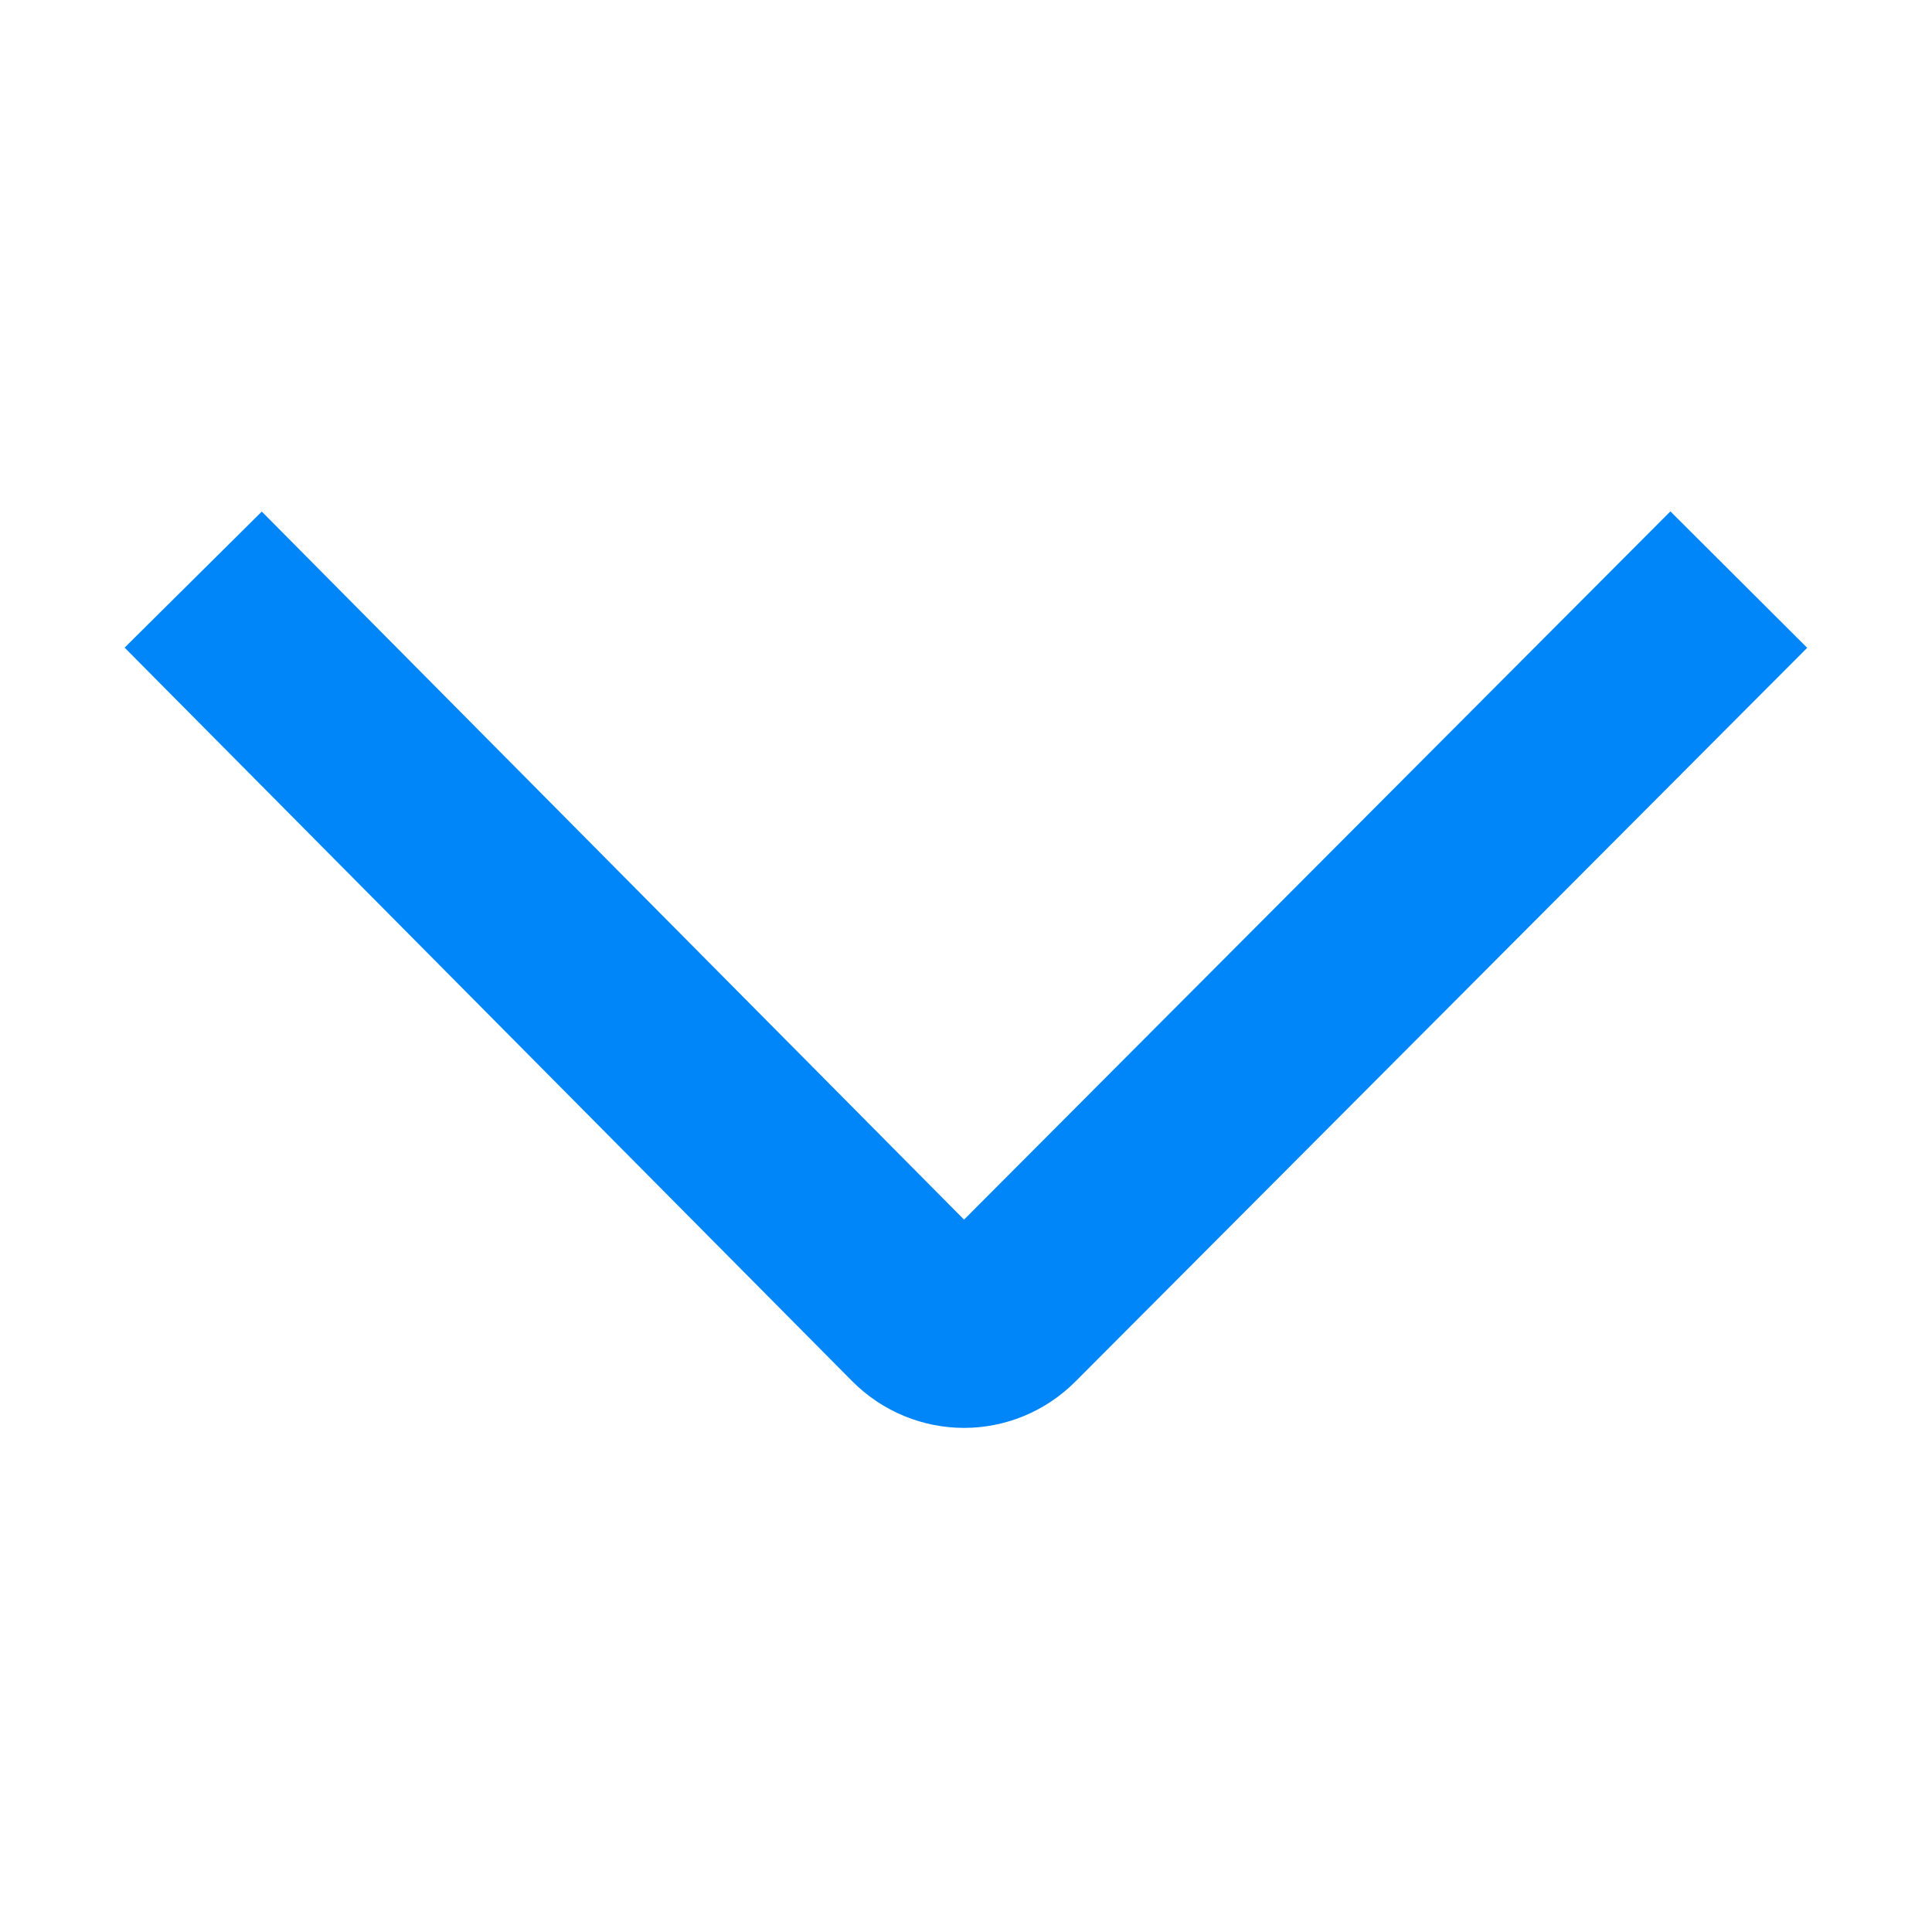
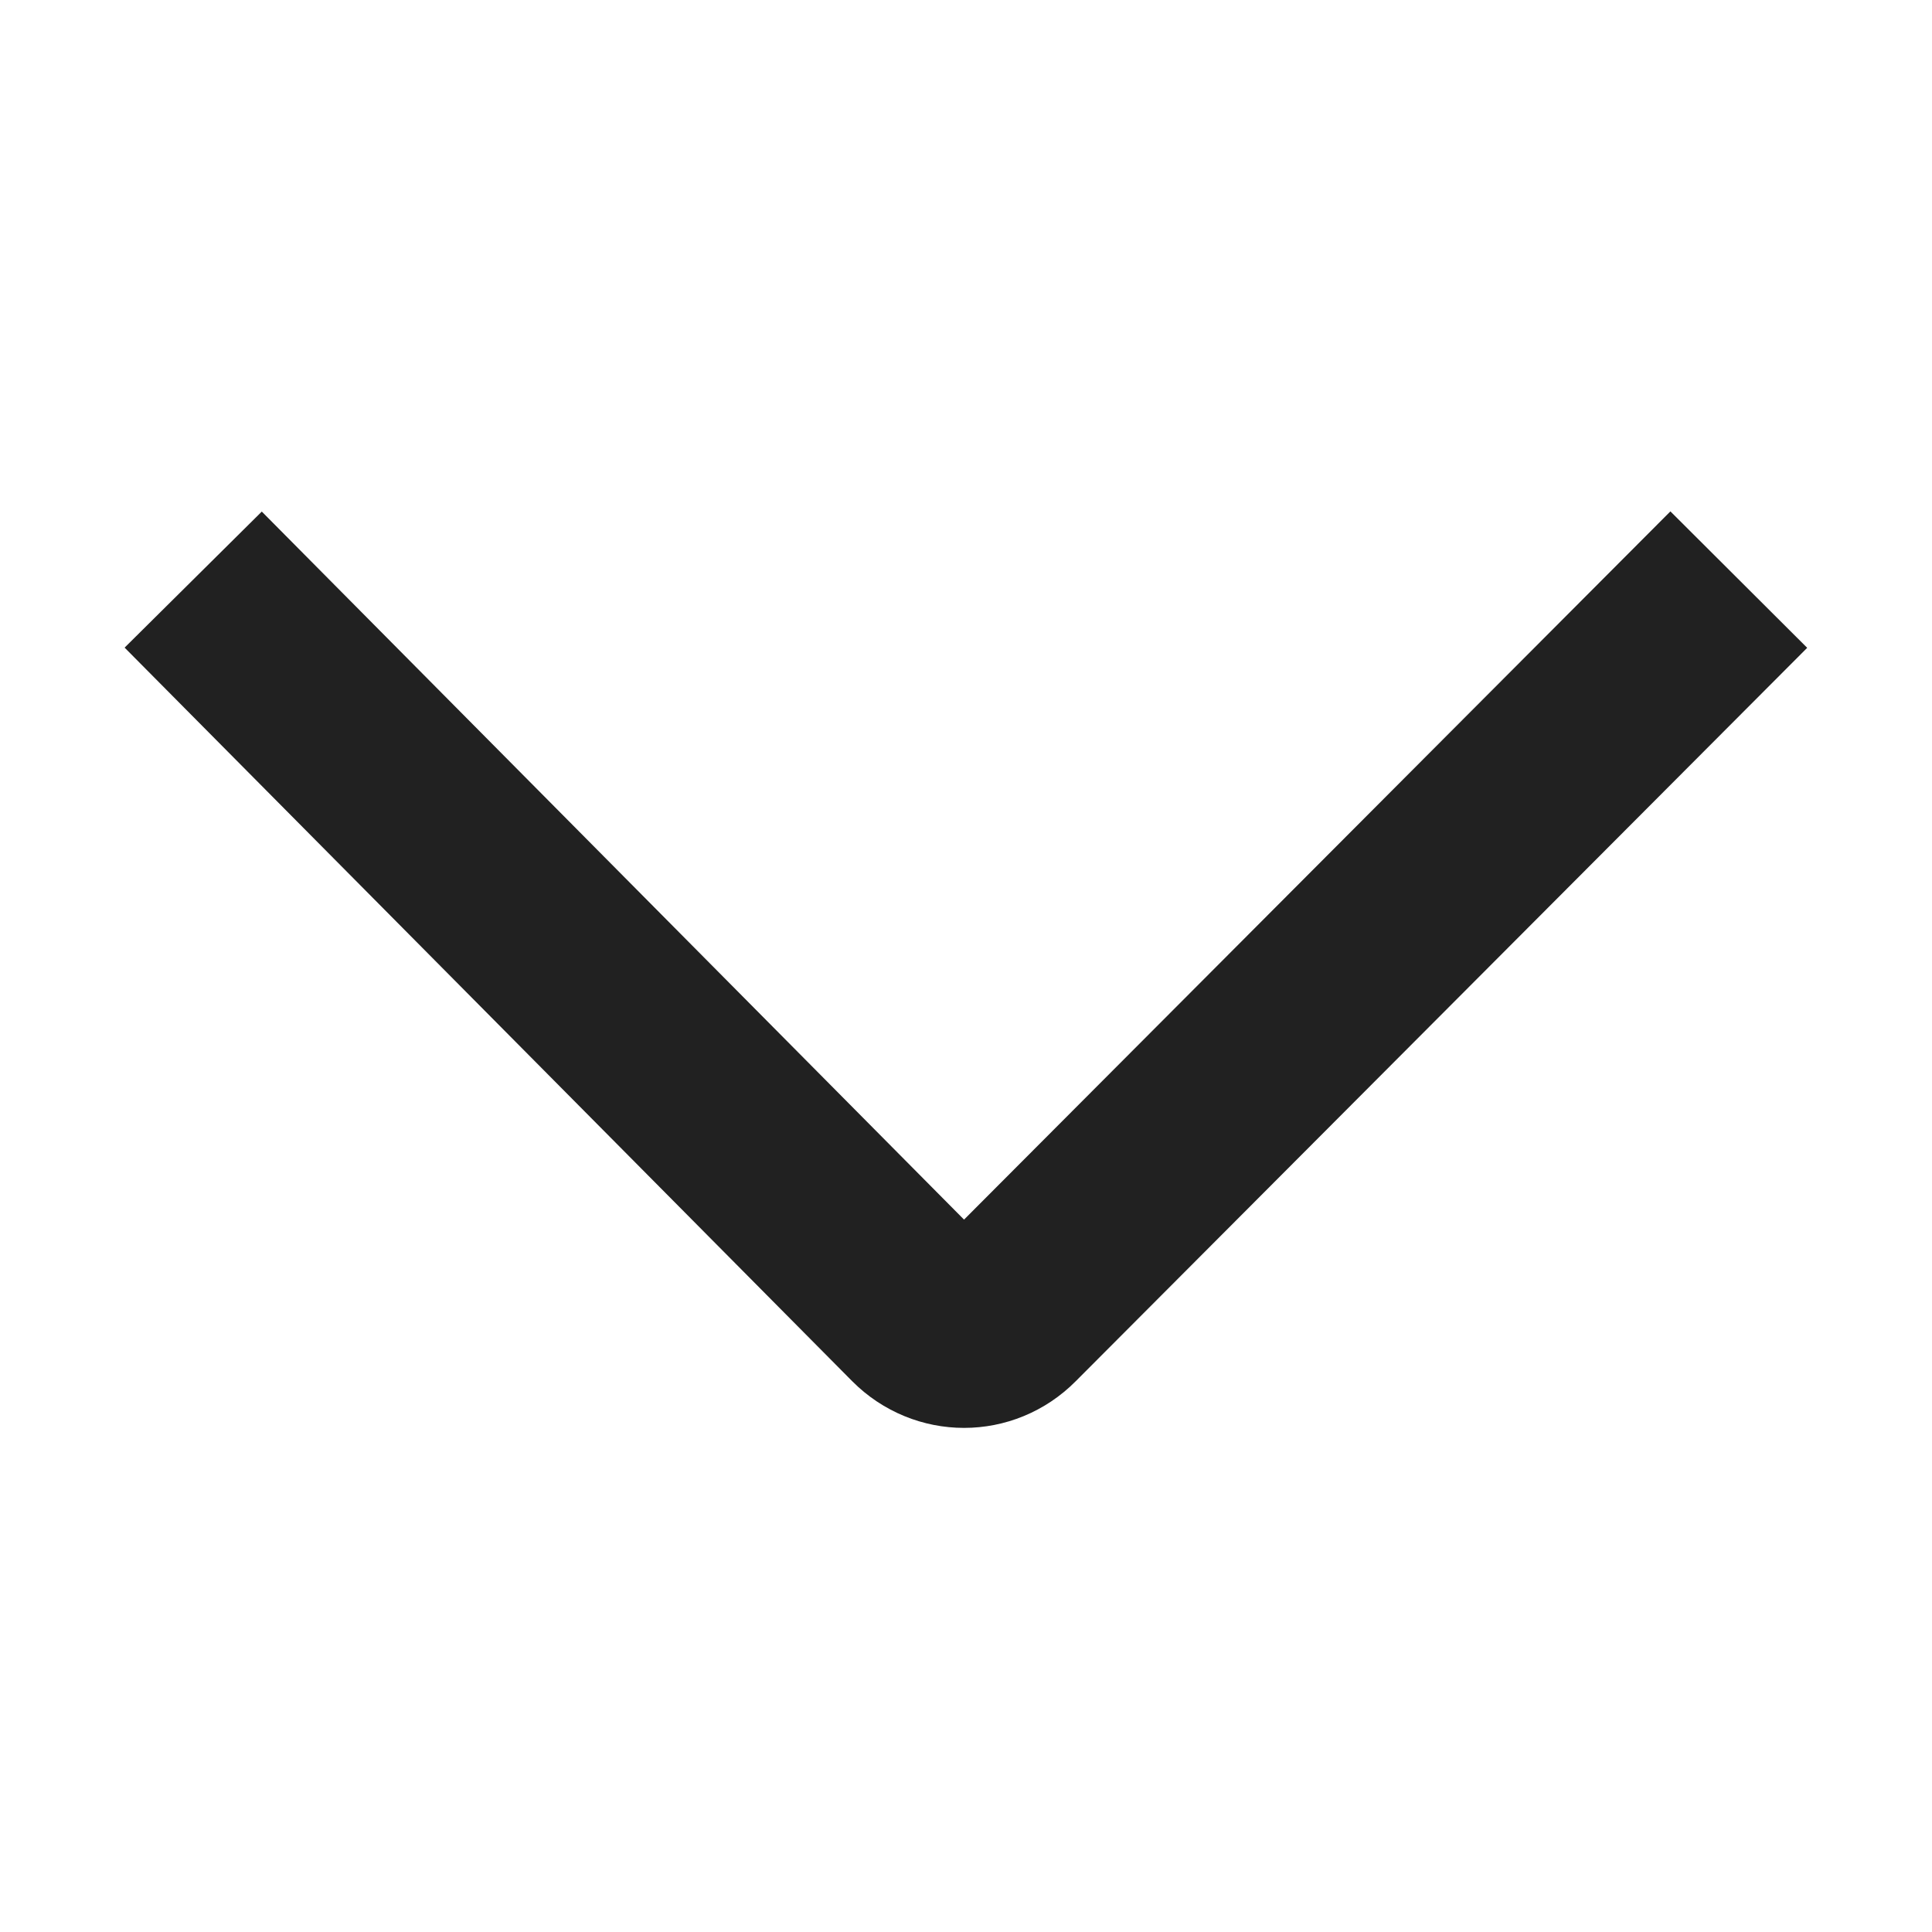
<svg xmlns="http://www.w3.org/2000/svg" version="1.1" id="Layer_1" x="0px" y="0px" width="10px" height="10px" viewBox="0 0 10 10" enable-background="new 0 0 10 10" xml:space="preserve">
  <g>
-     <path fill="none" stroke="#0086F8" stroke-miterlimit="10" d="M9,3L5.213,6.797c-0.124,0.125-0.322,0.125-0.447,0L1,3 M4.989,5.12" />
+     <path fill="none" stroke="#212121" stroke-miterlimit="10" d="M9,3L5.213,6.797c-0.124,0.125-0.322,0.125-0.447,0L1,3 M4.989,5.12" />
  </g>
</svg>
